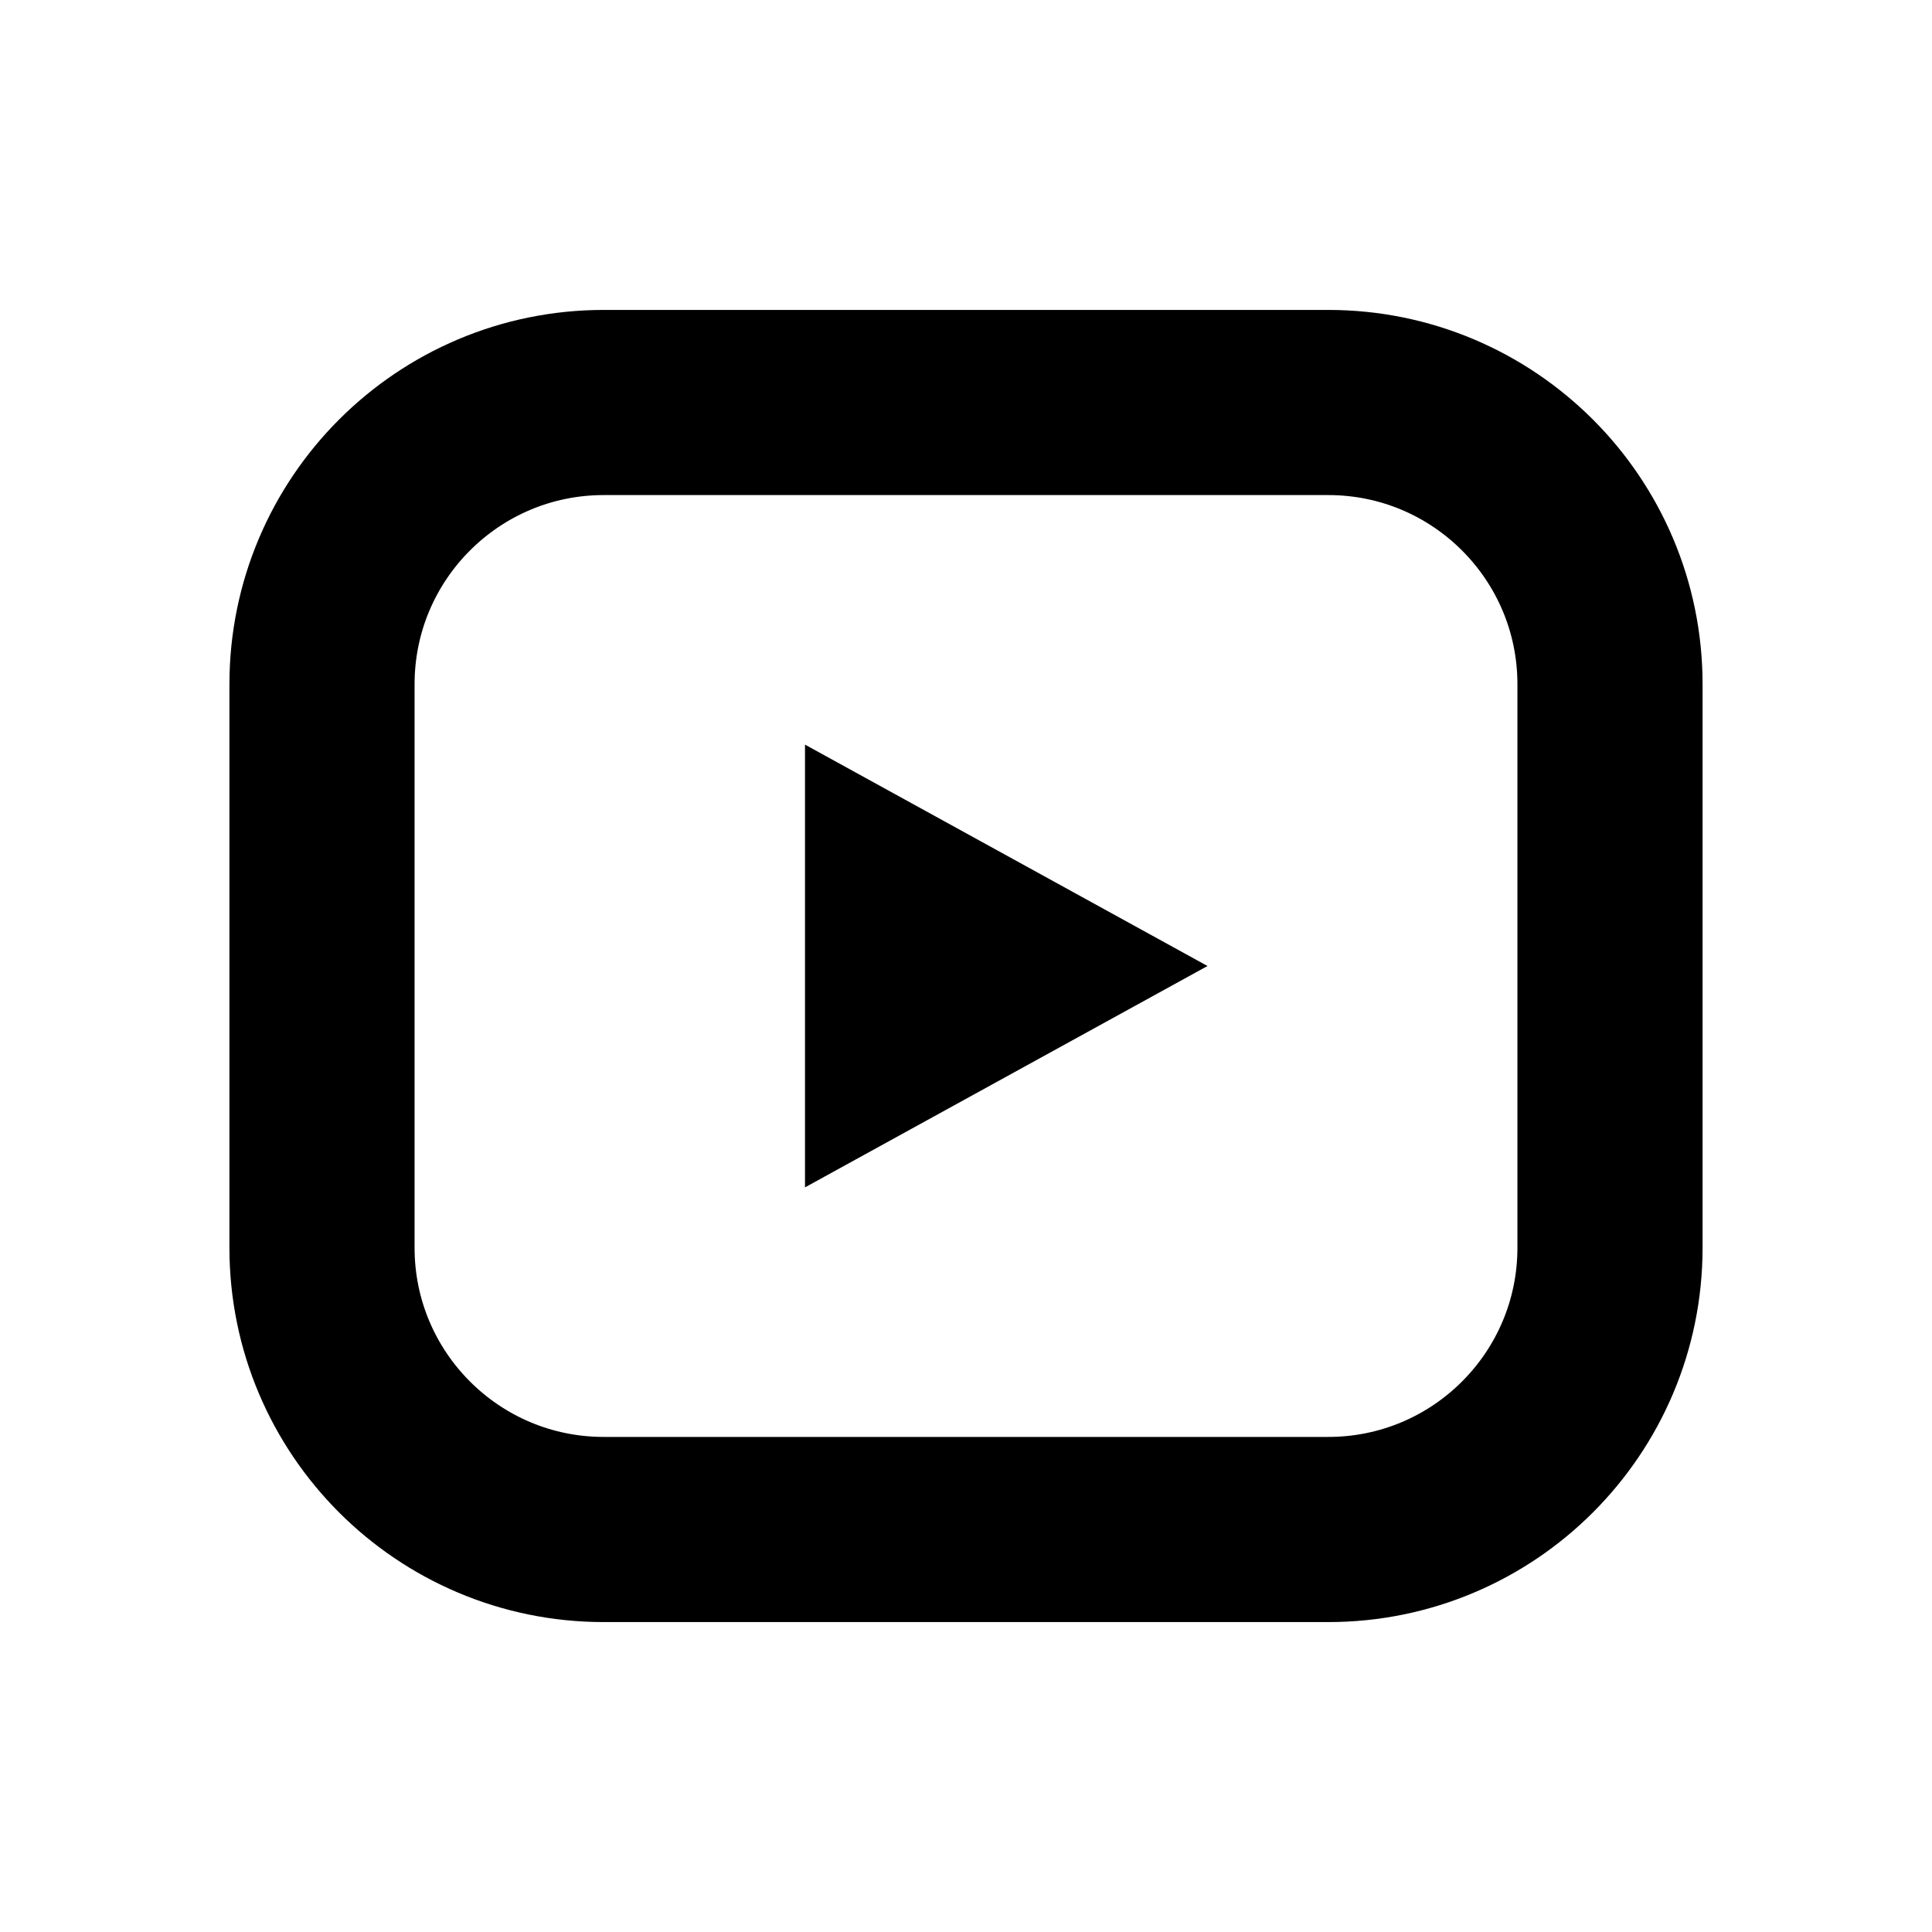
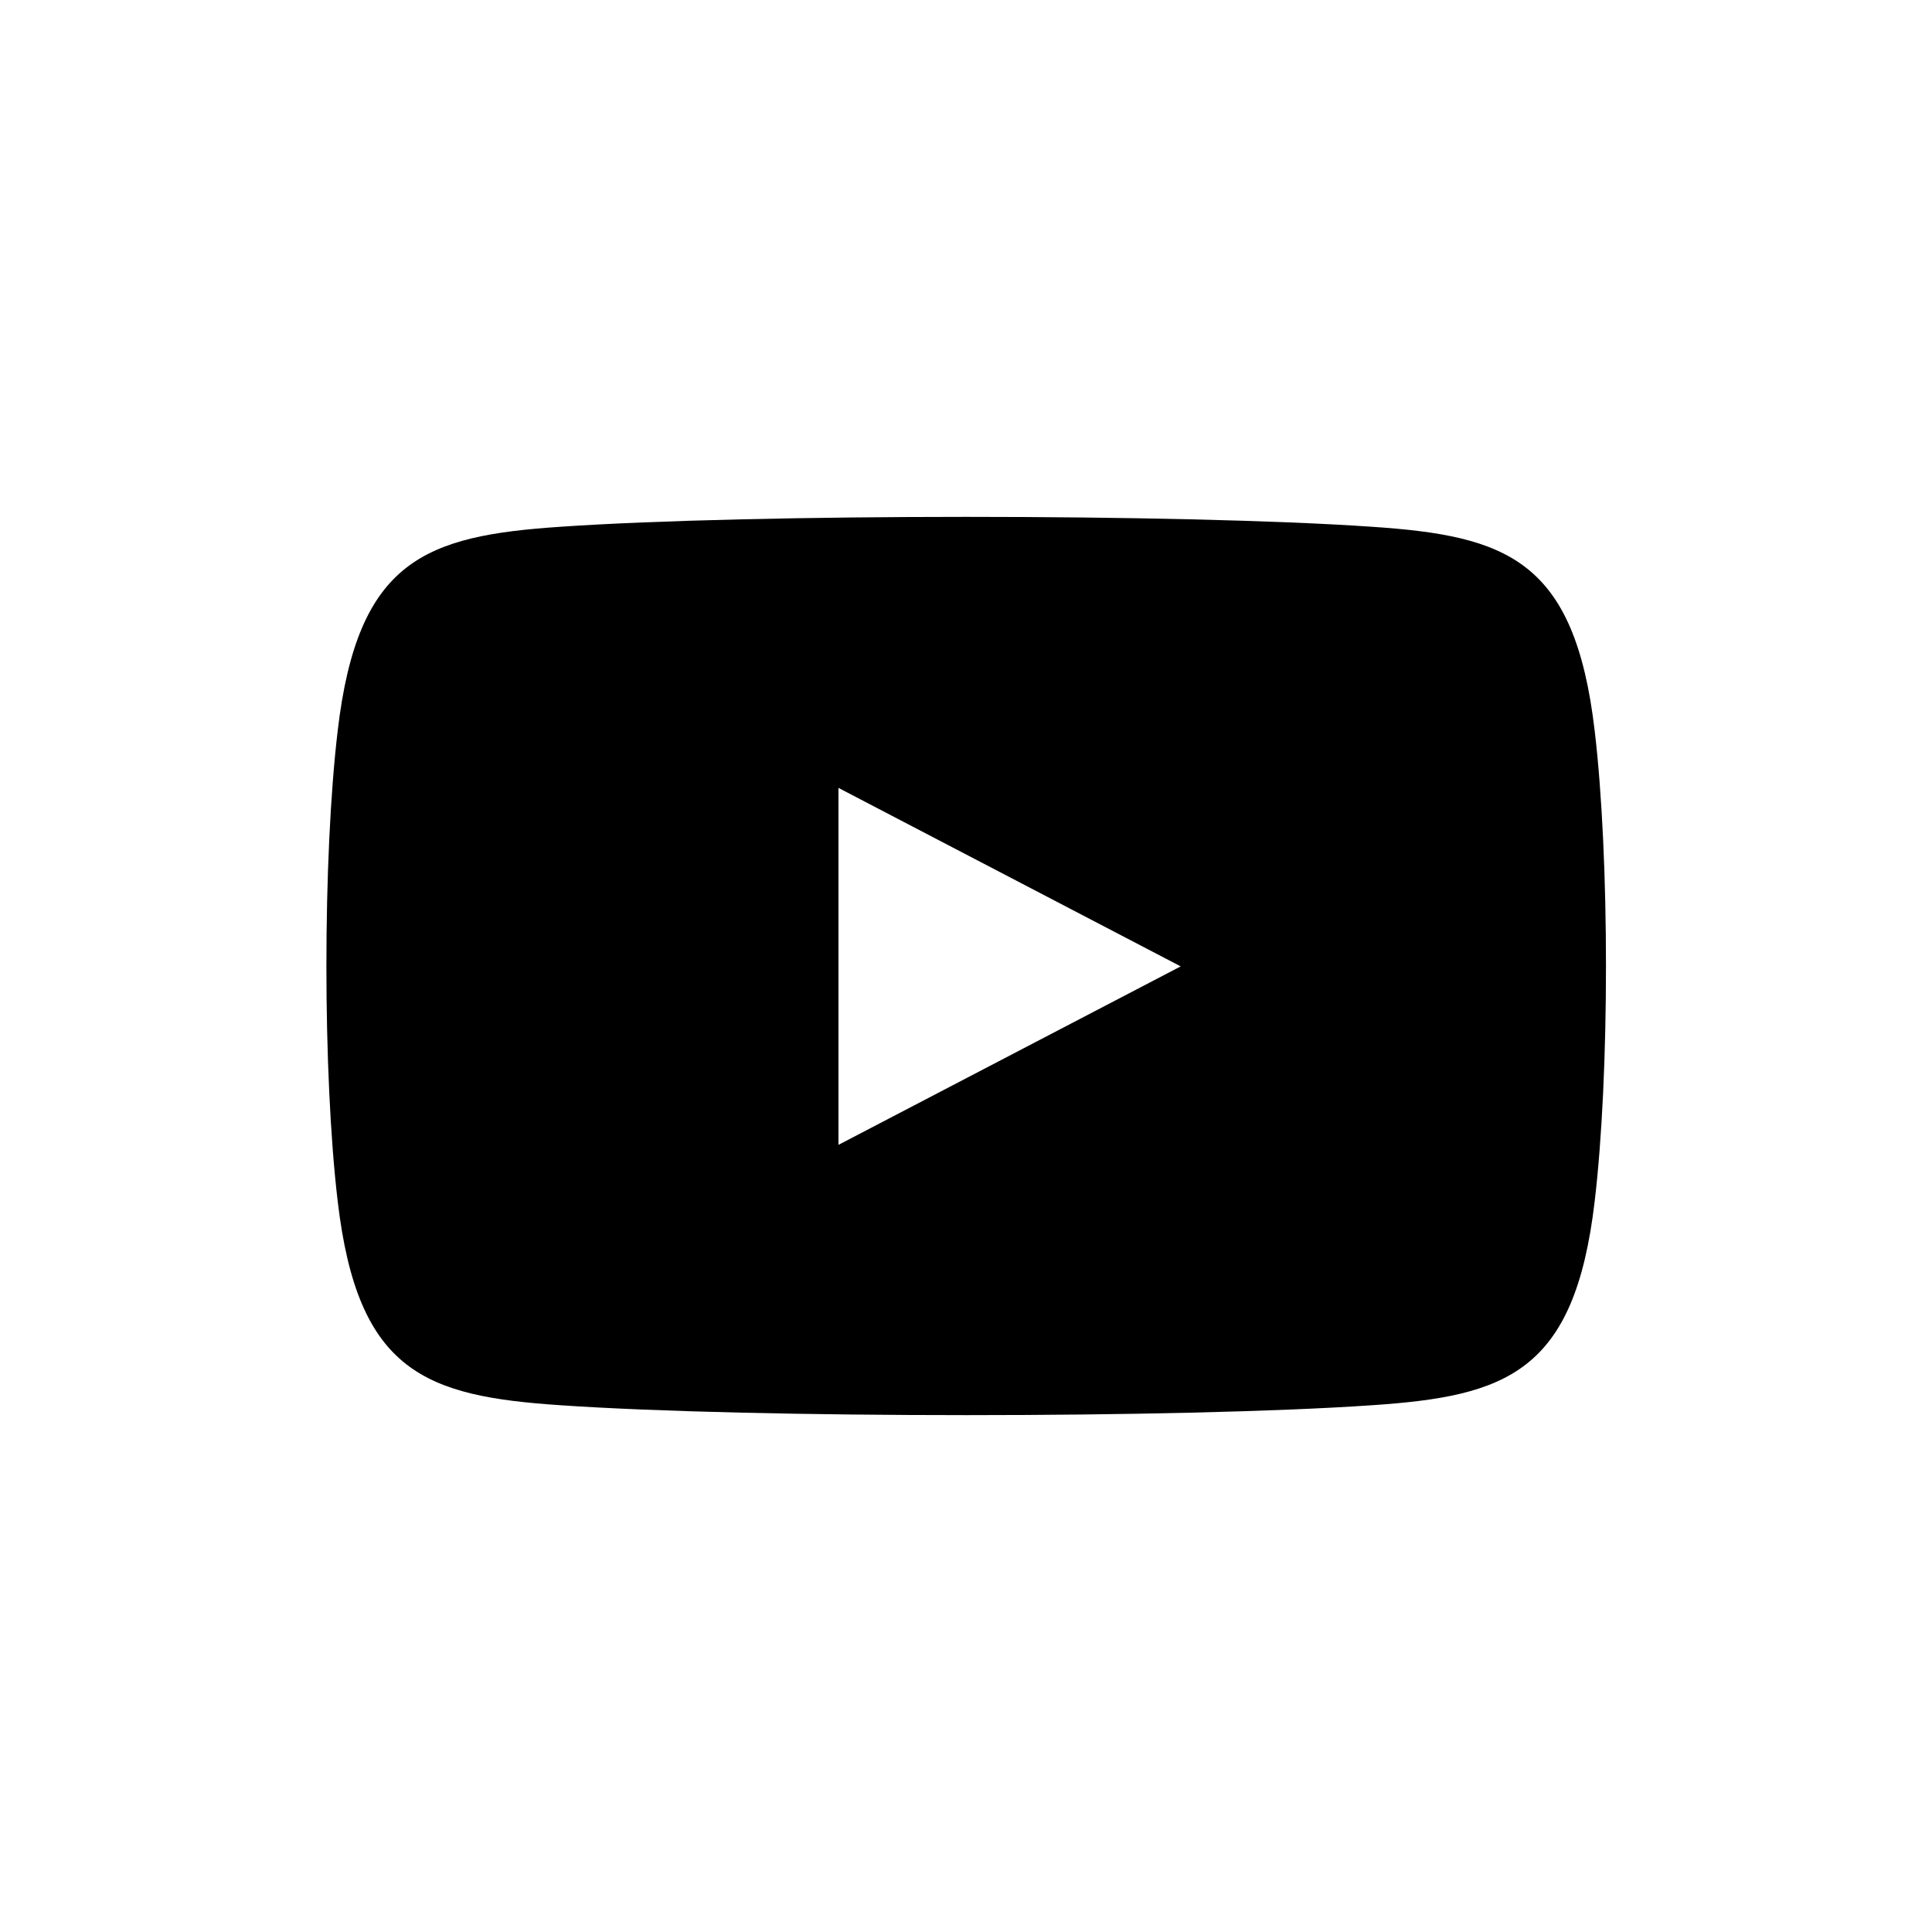
- <svg xmlns="http://www.w3.org/2000/svg" width="24" height="24" viewBox="0 0 24 24" fill="none">
-   <path d="M4 8.5A3.5 3.5 0 0 1 7.5 5h9A3.5 3.5 0 0 1 20 8.5v7a3.5 3.5 0 0 1-3.5 3.5h-9A3.5 3.5 0 0 1 4 15.5v-7Z" stroke="#000000" stroke-width="2.3" stroke-linejoin="round" />
-   <path d="M10 9.25 15 12l-5 2.75v-5.5Z" fill="#000000" />
+ <svg class="niftybutton-youtube" style="display: block; fill: rgb(0, 0, 0);" data-donate="true" data-tag="you" data-name="YouTube" viewBox="0 0 512 512" preserveAspectRatio="xMidYMid meet" width="64" height="64">
+   <path d="M422.6 193.6c-5.3-45.3-23.3-51.6-59-54 -50.8-3.5-164.3-3.5-215.1 0 -35.7 2.4-53.7 8.7-59 54 -4 33.6-4 91.1 0 124.8 5.3 45.3 23.3 51.6 59 54 50.9 3.5 164.3 3.5 215.1 0 35.7-2.4 53.7-8.7 59-54C426.6 284.8 426.6 227.3 422.6 193.6zM222.2 303.4v-94.6l90.7 47.3L222.2 303.4z" />
</svg>
